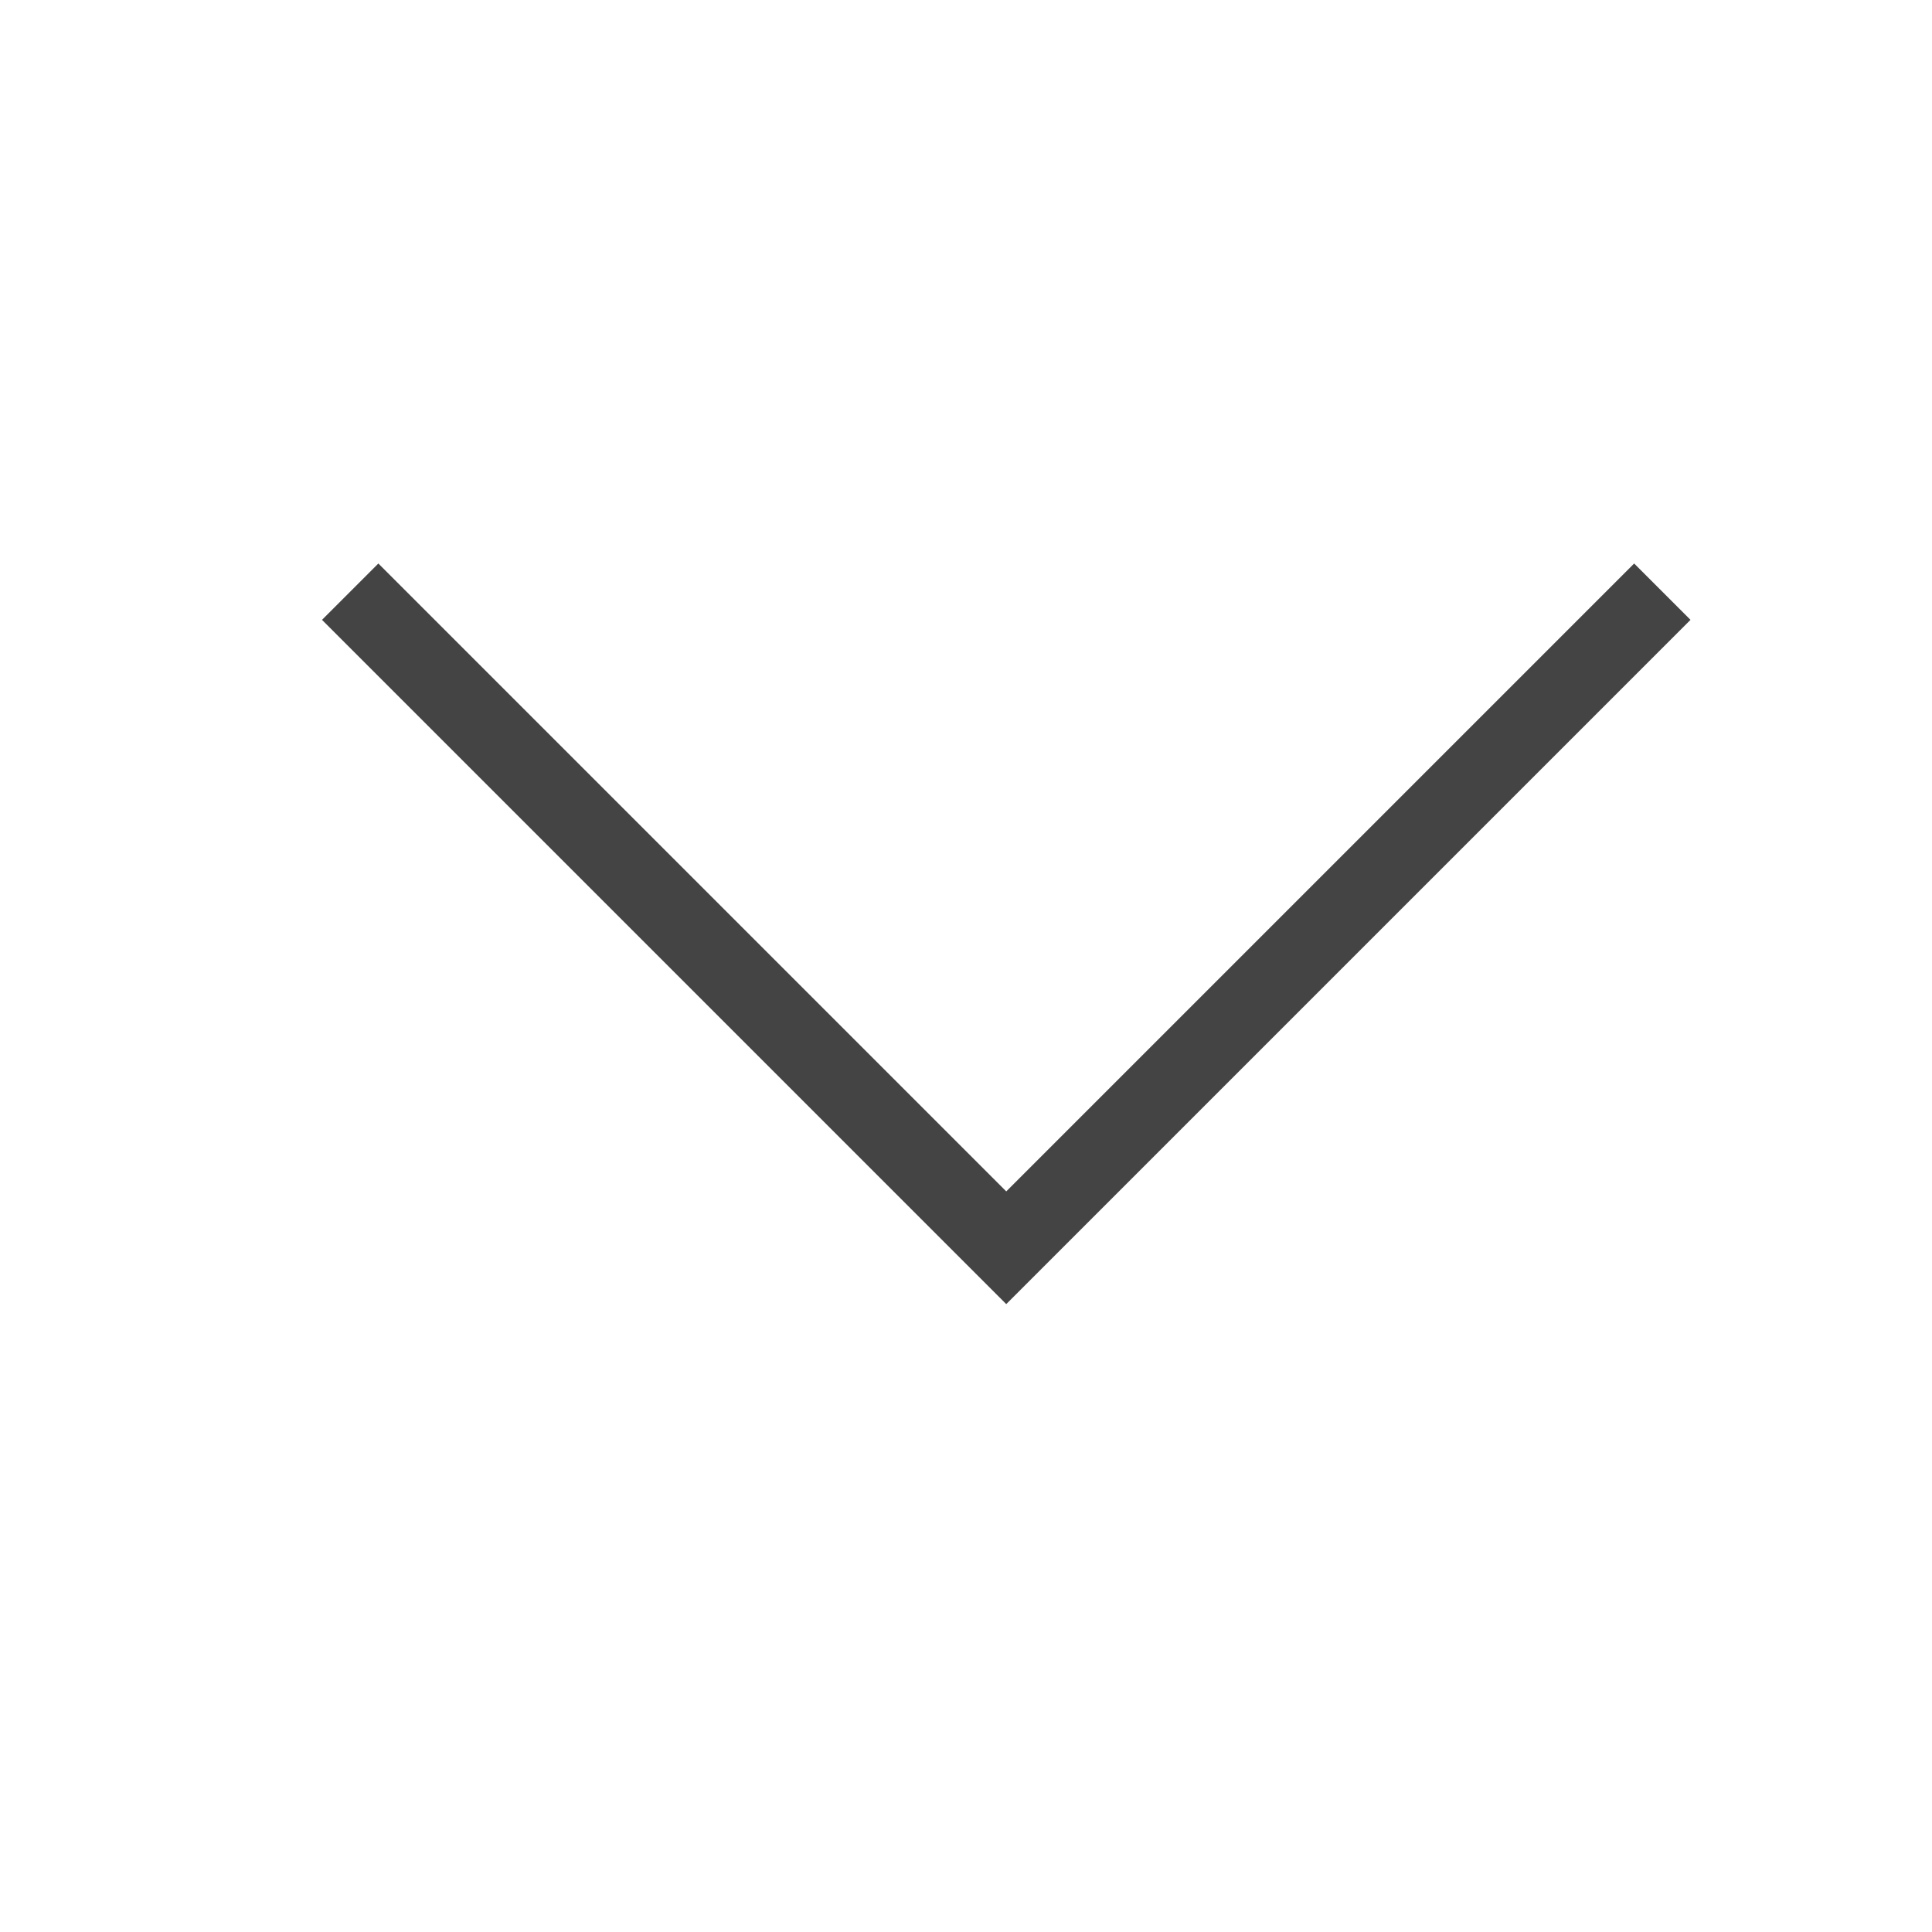
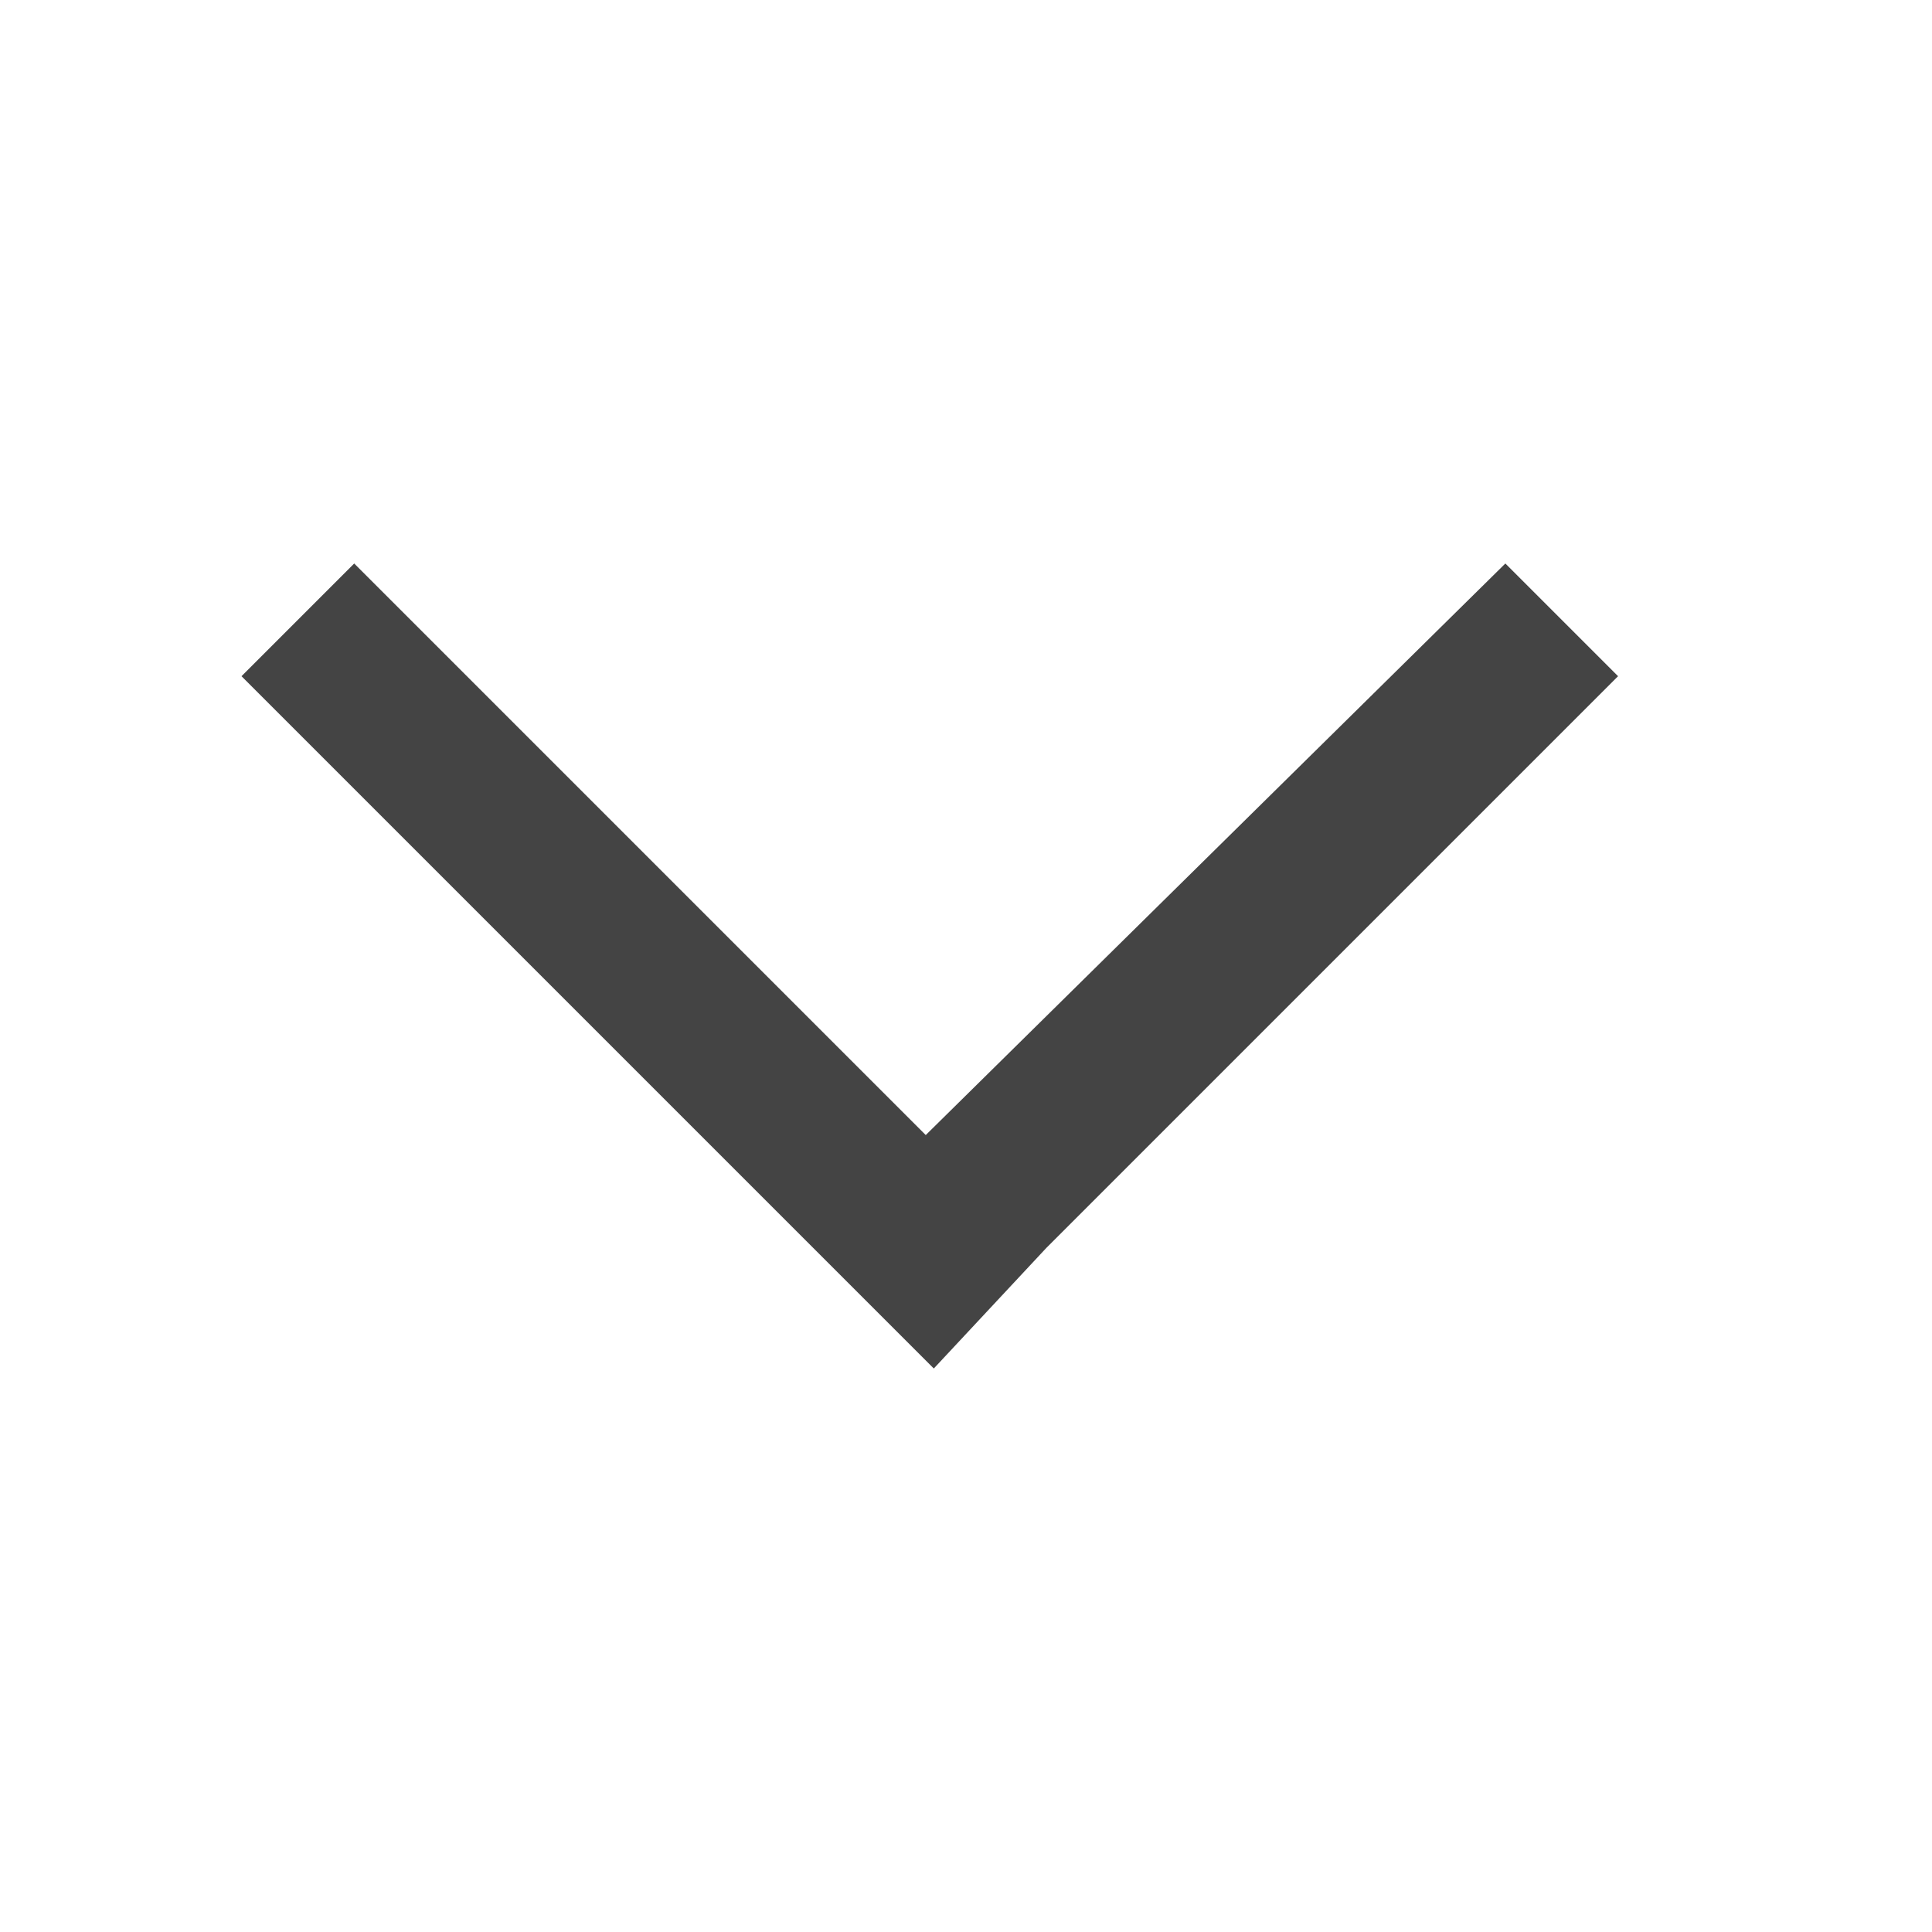
- <svg xmlns="http://www.w3.org/2000/svg" t="1755161381518" class="icon" viewBox="0 0 1024 1024" version="1.1" p-id="1649" width="200" height="200">
-   <path d="M533.333 631.467L866.133 298.667l29.867 29.867-362.667 362.667L170.667 328.533l29.867-29.867 332.8 332.8z" fill="#444444" p-id="1650" />
+ <svg xmlns="http://www.w3.org/2000/svg" t="1755227897558" class="icon" viewBox="0 0 1024 1024" version="1.1" p-id="8488" width="200" height="200">
+   <path d="M490.667 601.6L797.867 298.667l59.733 59.733-302.933 302.933-59.733 64-59.733-59.733L128 358.4 187.733 298.667l302.933 302.933z" fill="#444444" p-id="8489" />
</svg>
